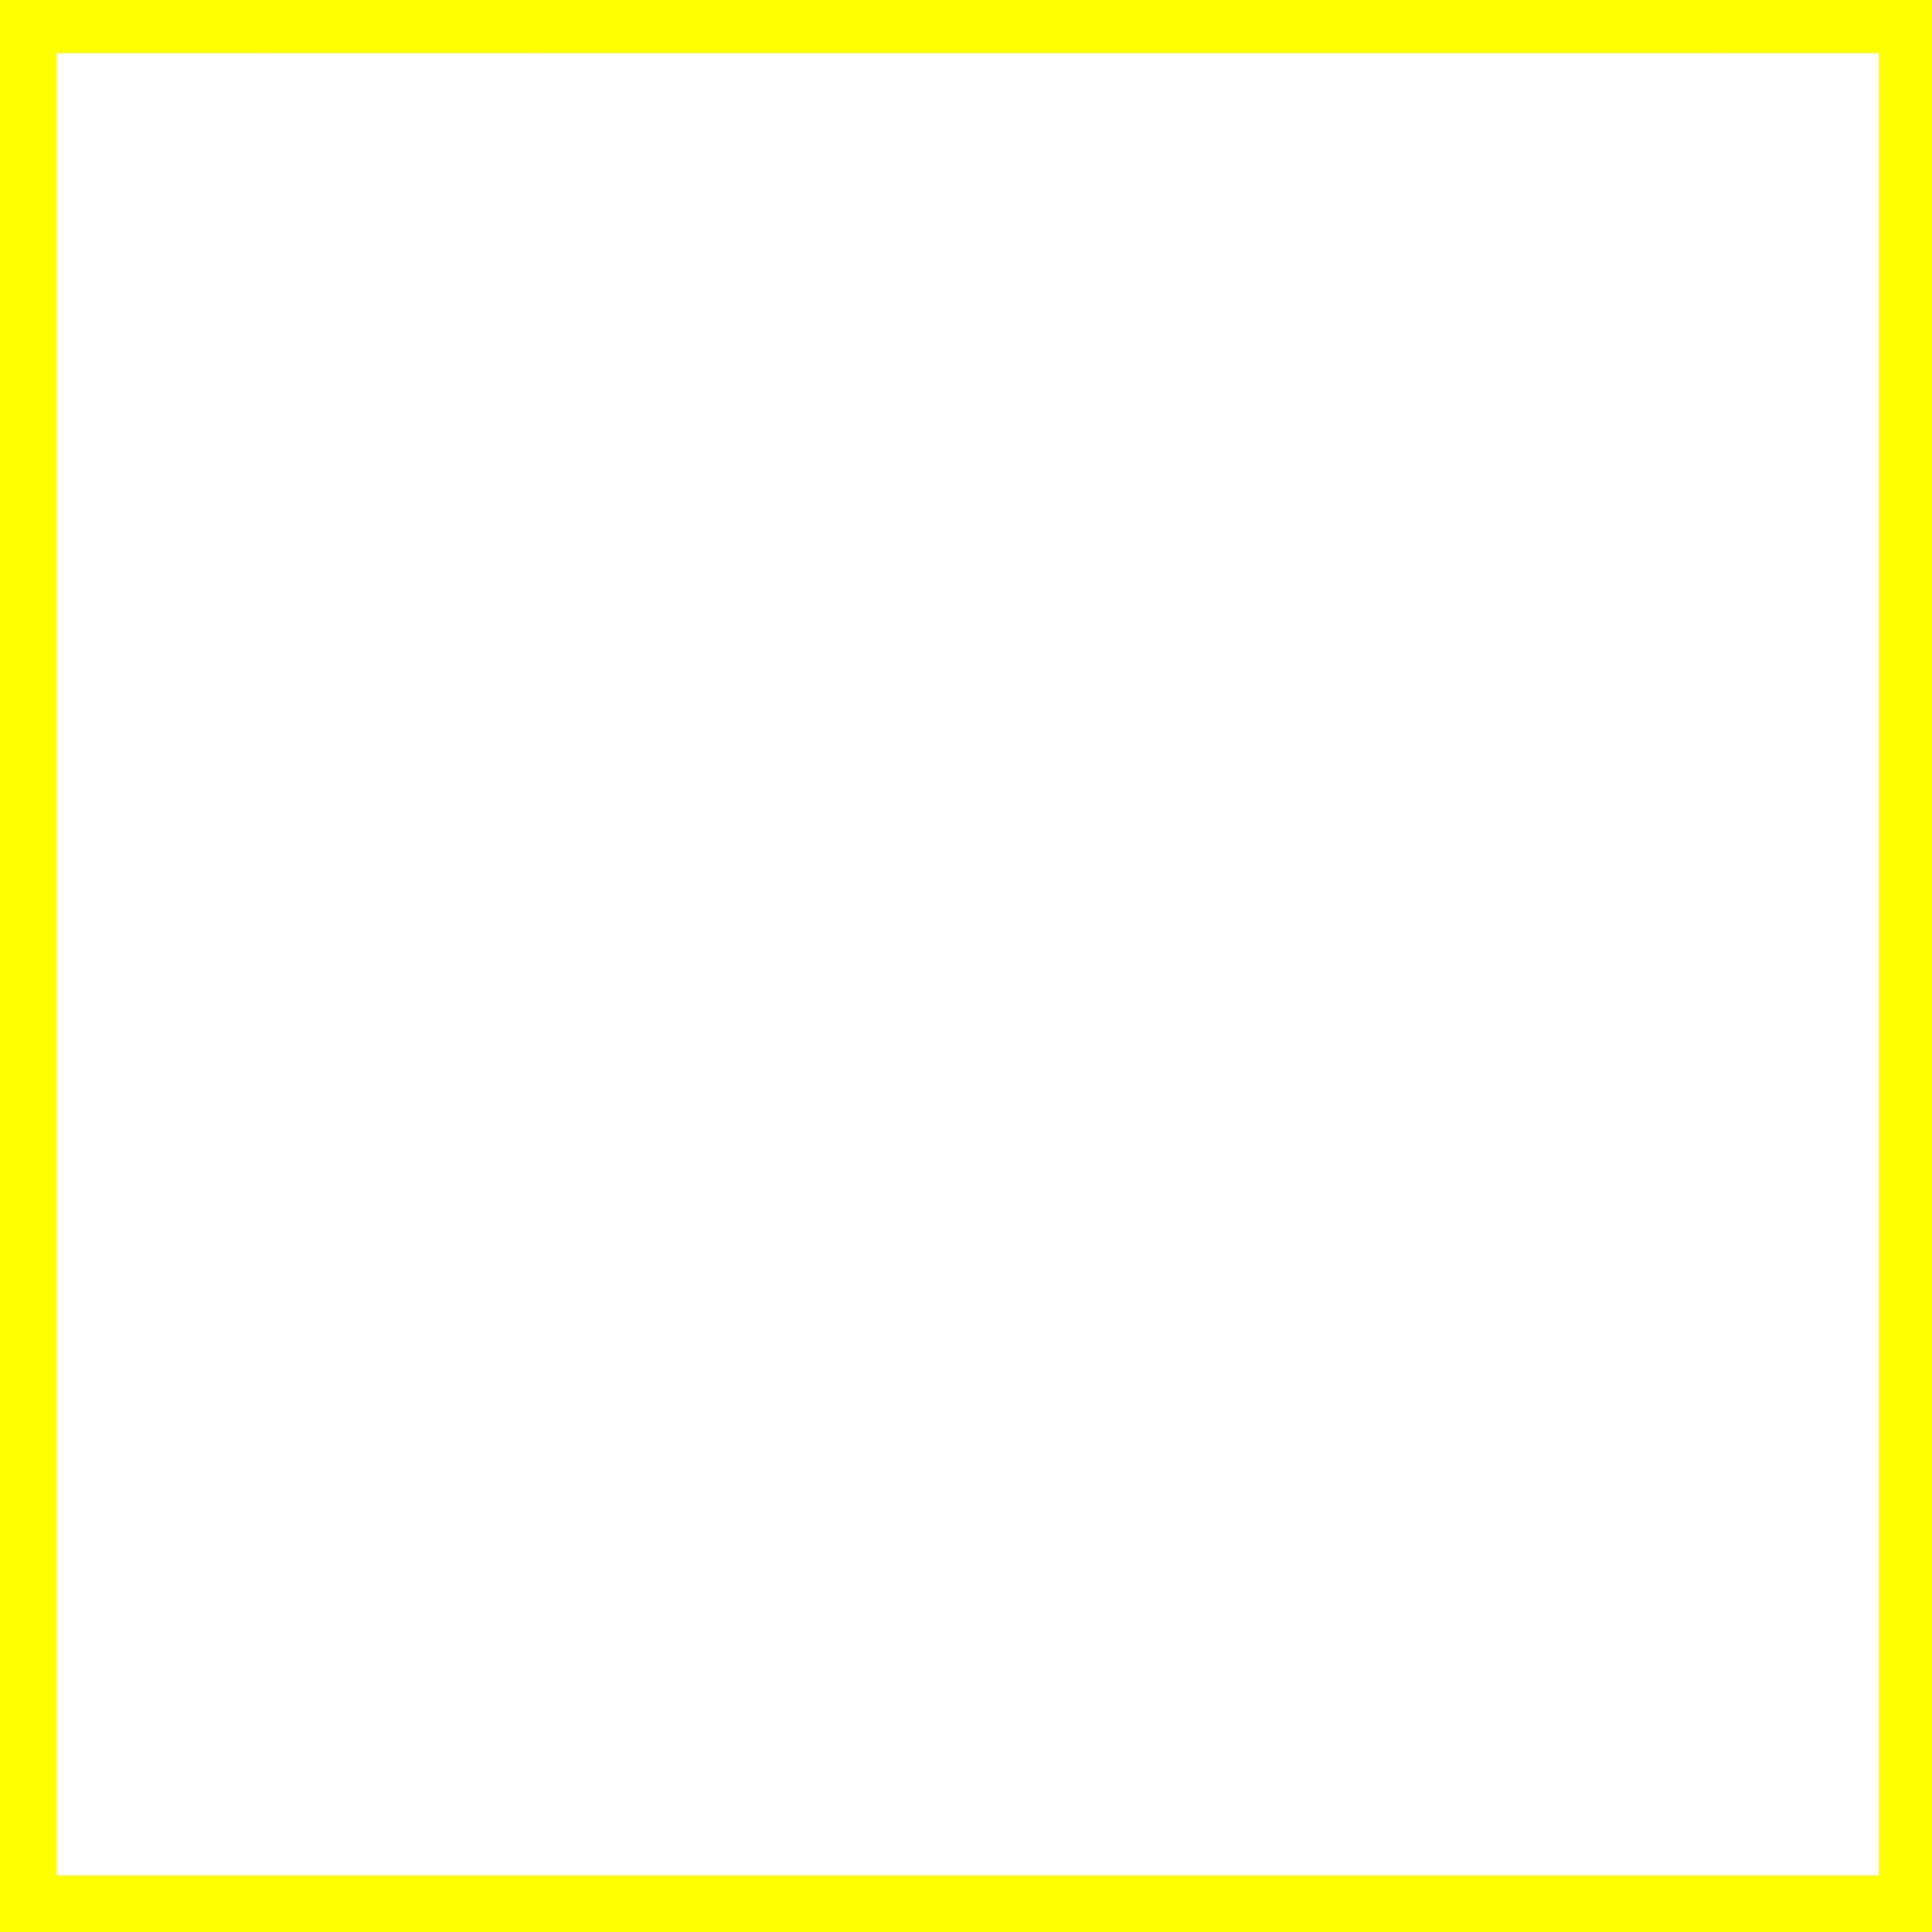
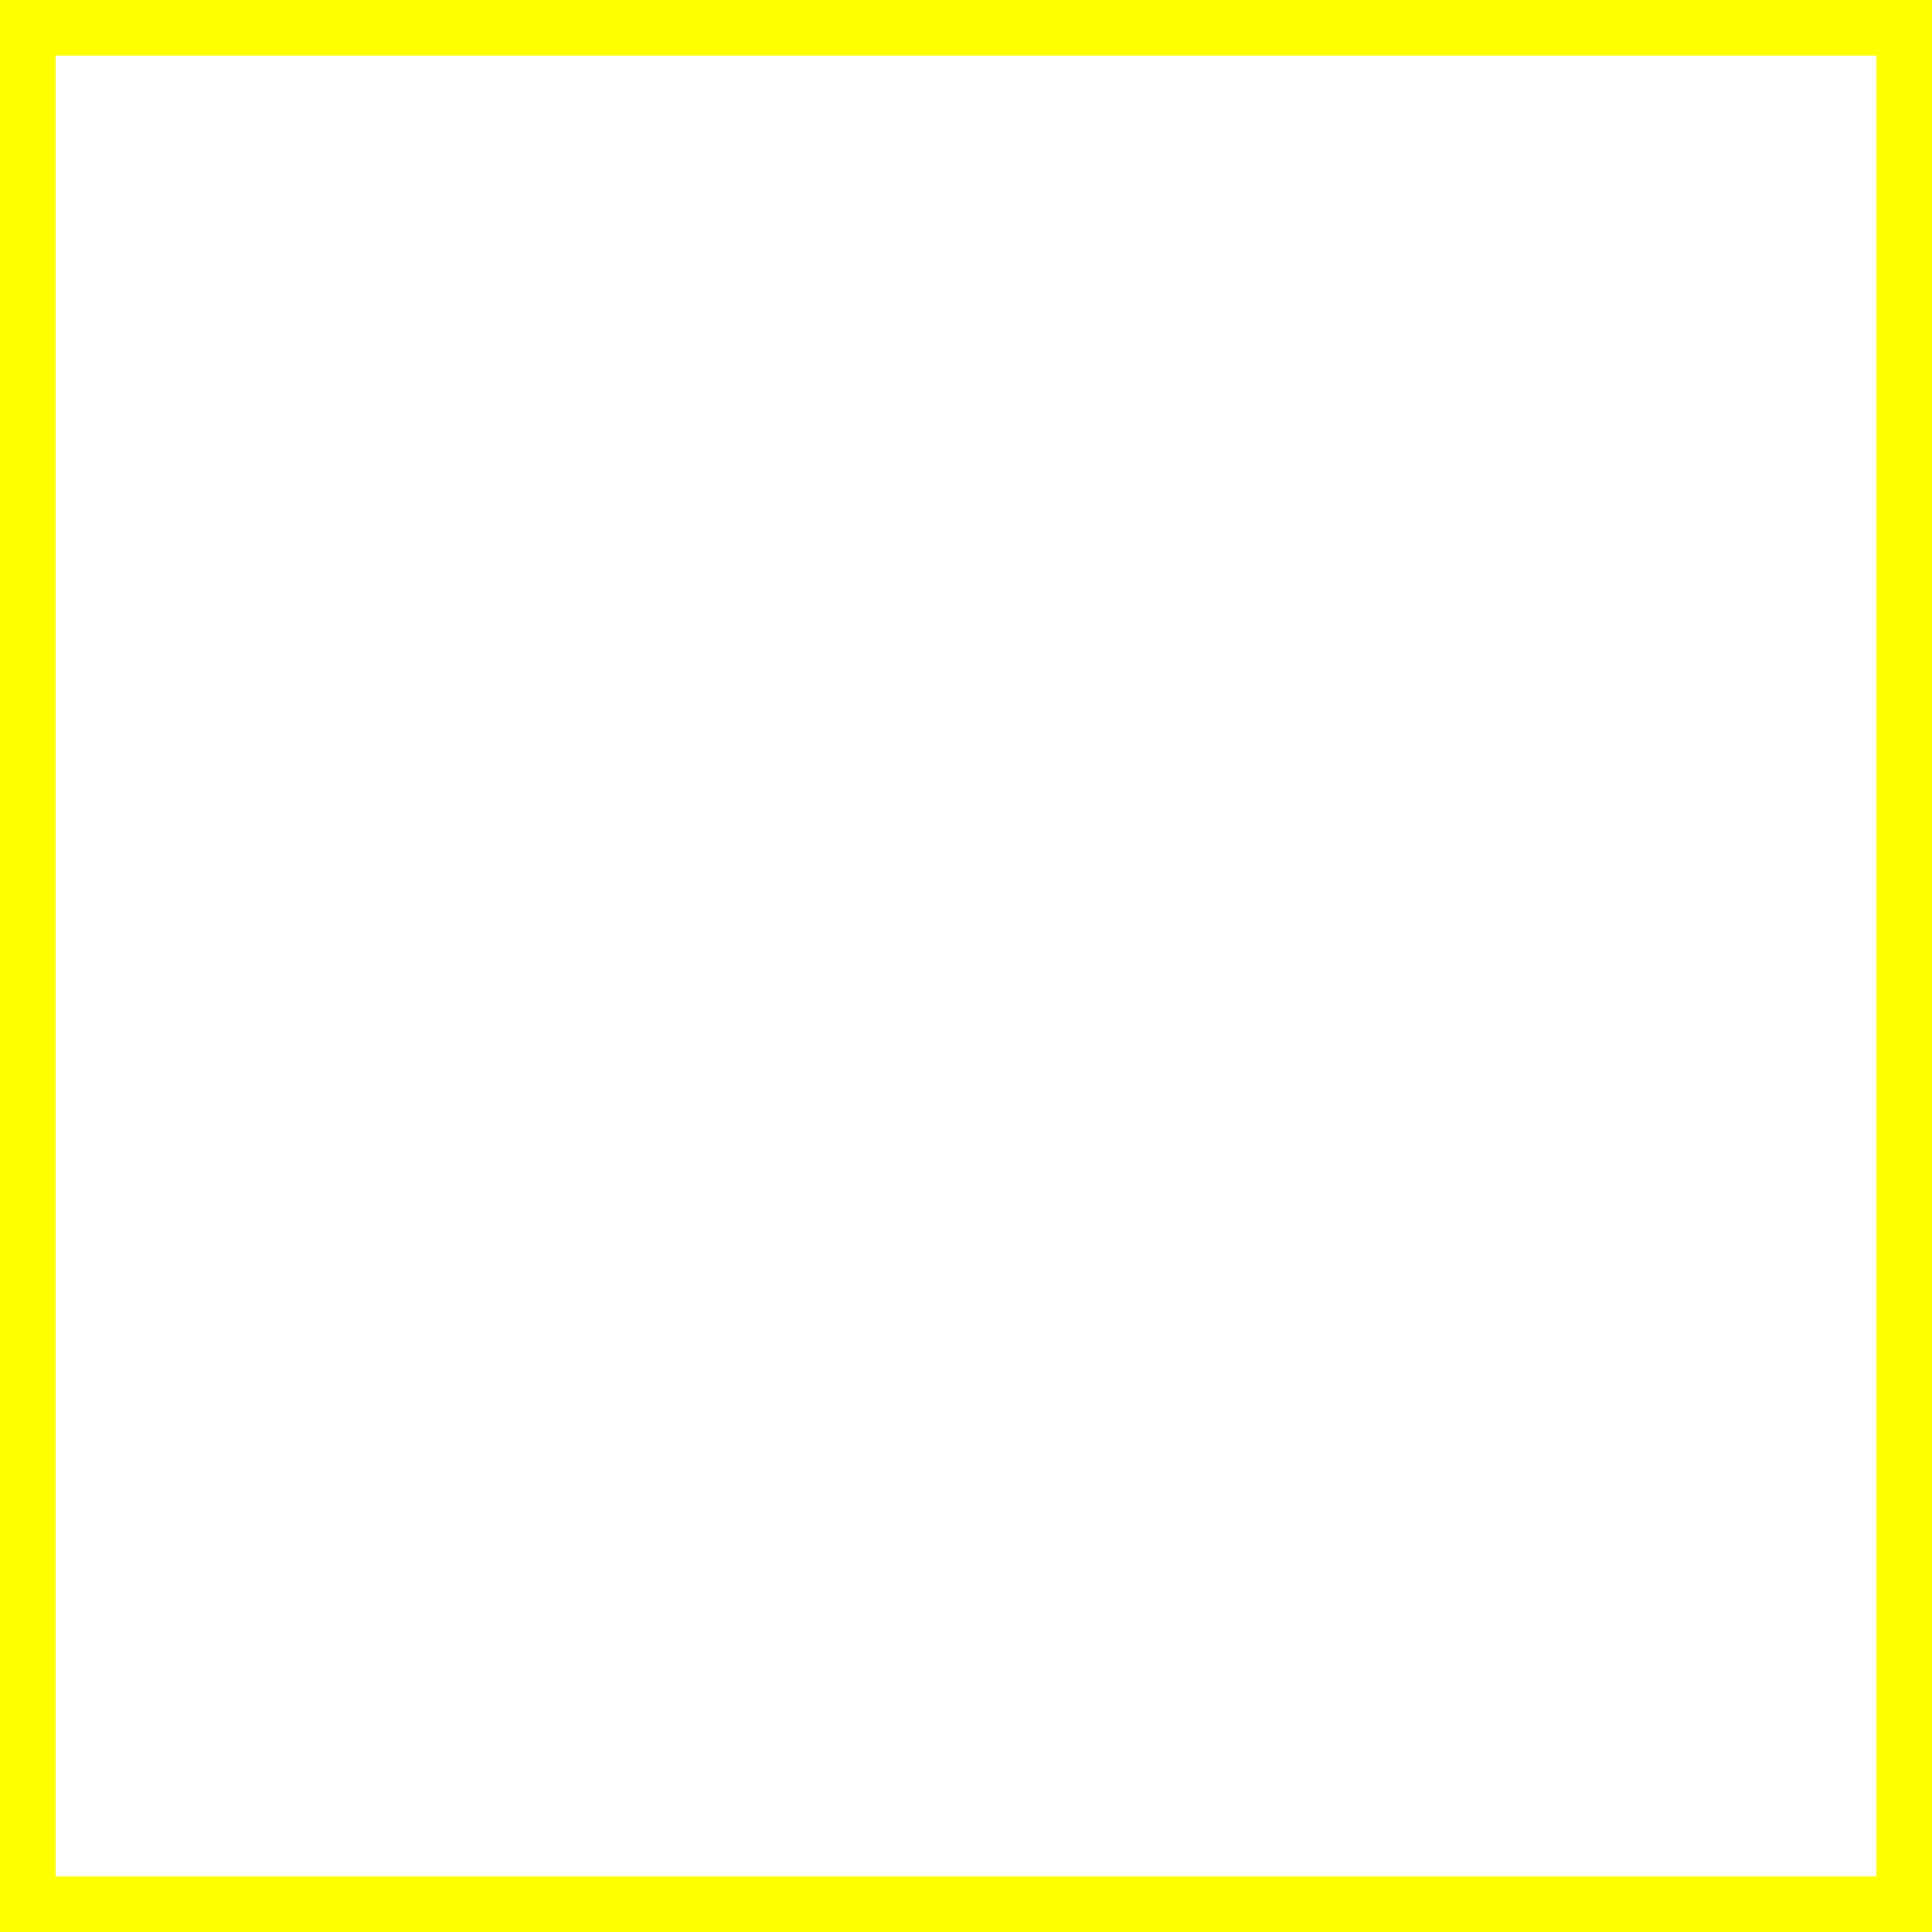
- <svg xmlns="http://www.w3.org/2000/svg" viewBox="0 -9.094 9.094 9.094" version="1.2" baseProfile="tiny">
+ <svg xmlns="http://www.w3.org/2000/svg" viewBox="0 -9.812 9.812 9.812" version="1.2" baseProfile="tiny">
  <defs>
</defs>
  <g fill="none" stroke="black" stroke-width="1" fill-rule="evenodd" stroke-linecap="square" stroke-linejoin="bevel">
    <g fill="#ffff00" fill-opacity="1" stroke="none" transform="matrix(1,0,0,1,0,0)" font-family="ESRI Default Marker" font-size="10" font-weight="400" font-style="normal">
-       <path vector-effect="none" fill-rule="nonzero" d="M9.094,0 L0,0 L0,-9.094 L9.094,-9.094 L9.094,0 M8.844,-0.266 L8.844,-8.844 L0.266,-8.844 L0.266,-0.266 L8.844,-0.266" />
+       <path vector-effect="none" fill-rule="nonzero" d="M9.812,0 L0,0 L0,-9.812 L9.812,-9.812 L9.812,0 M9.531,-0.281 L9.531,-9.531 L0.281,-9.531 L0.281,-0.281 L9.531,-0.281" />
    </g>
  </g>
</svg>
